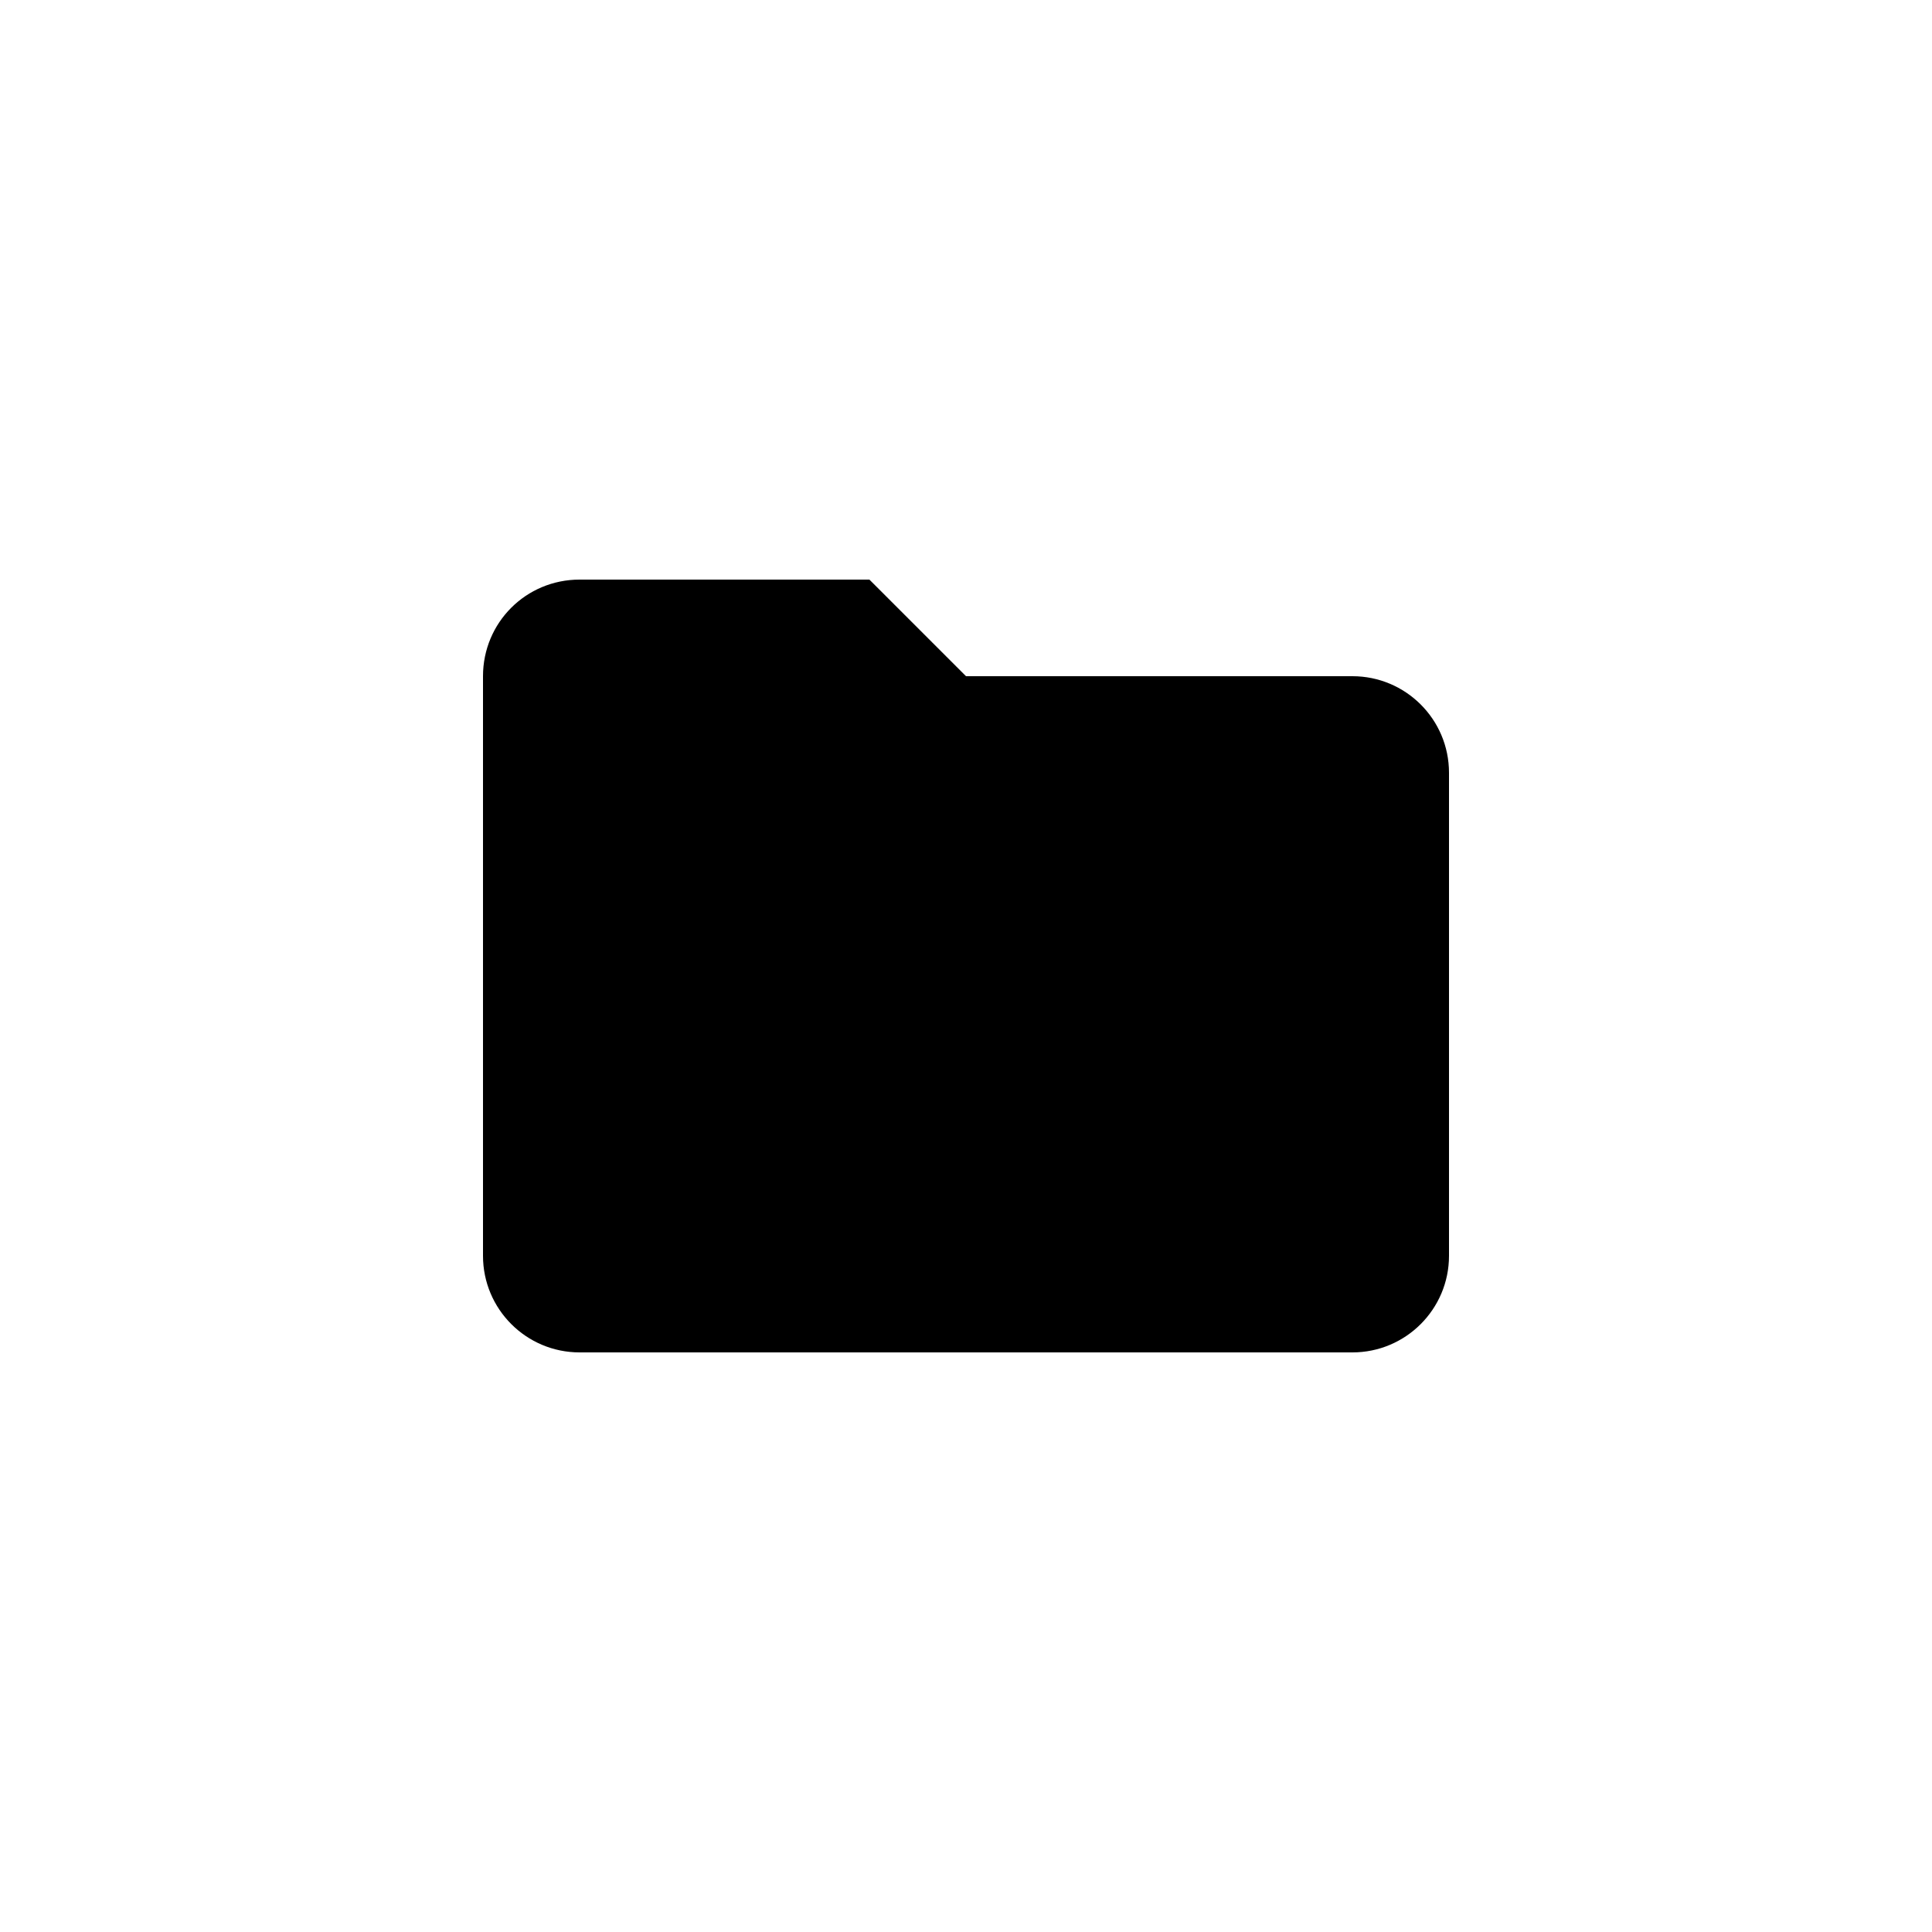
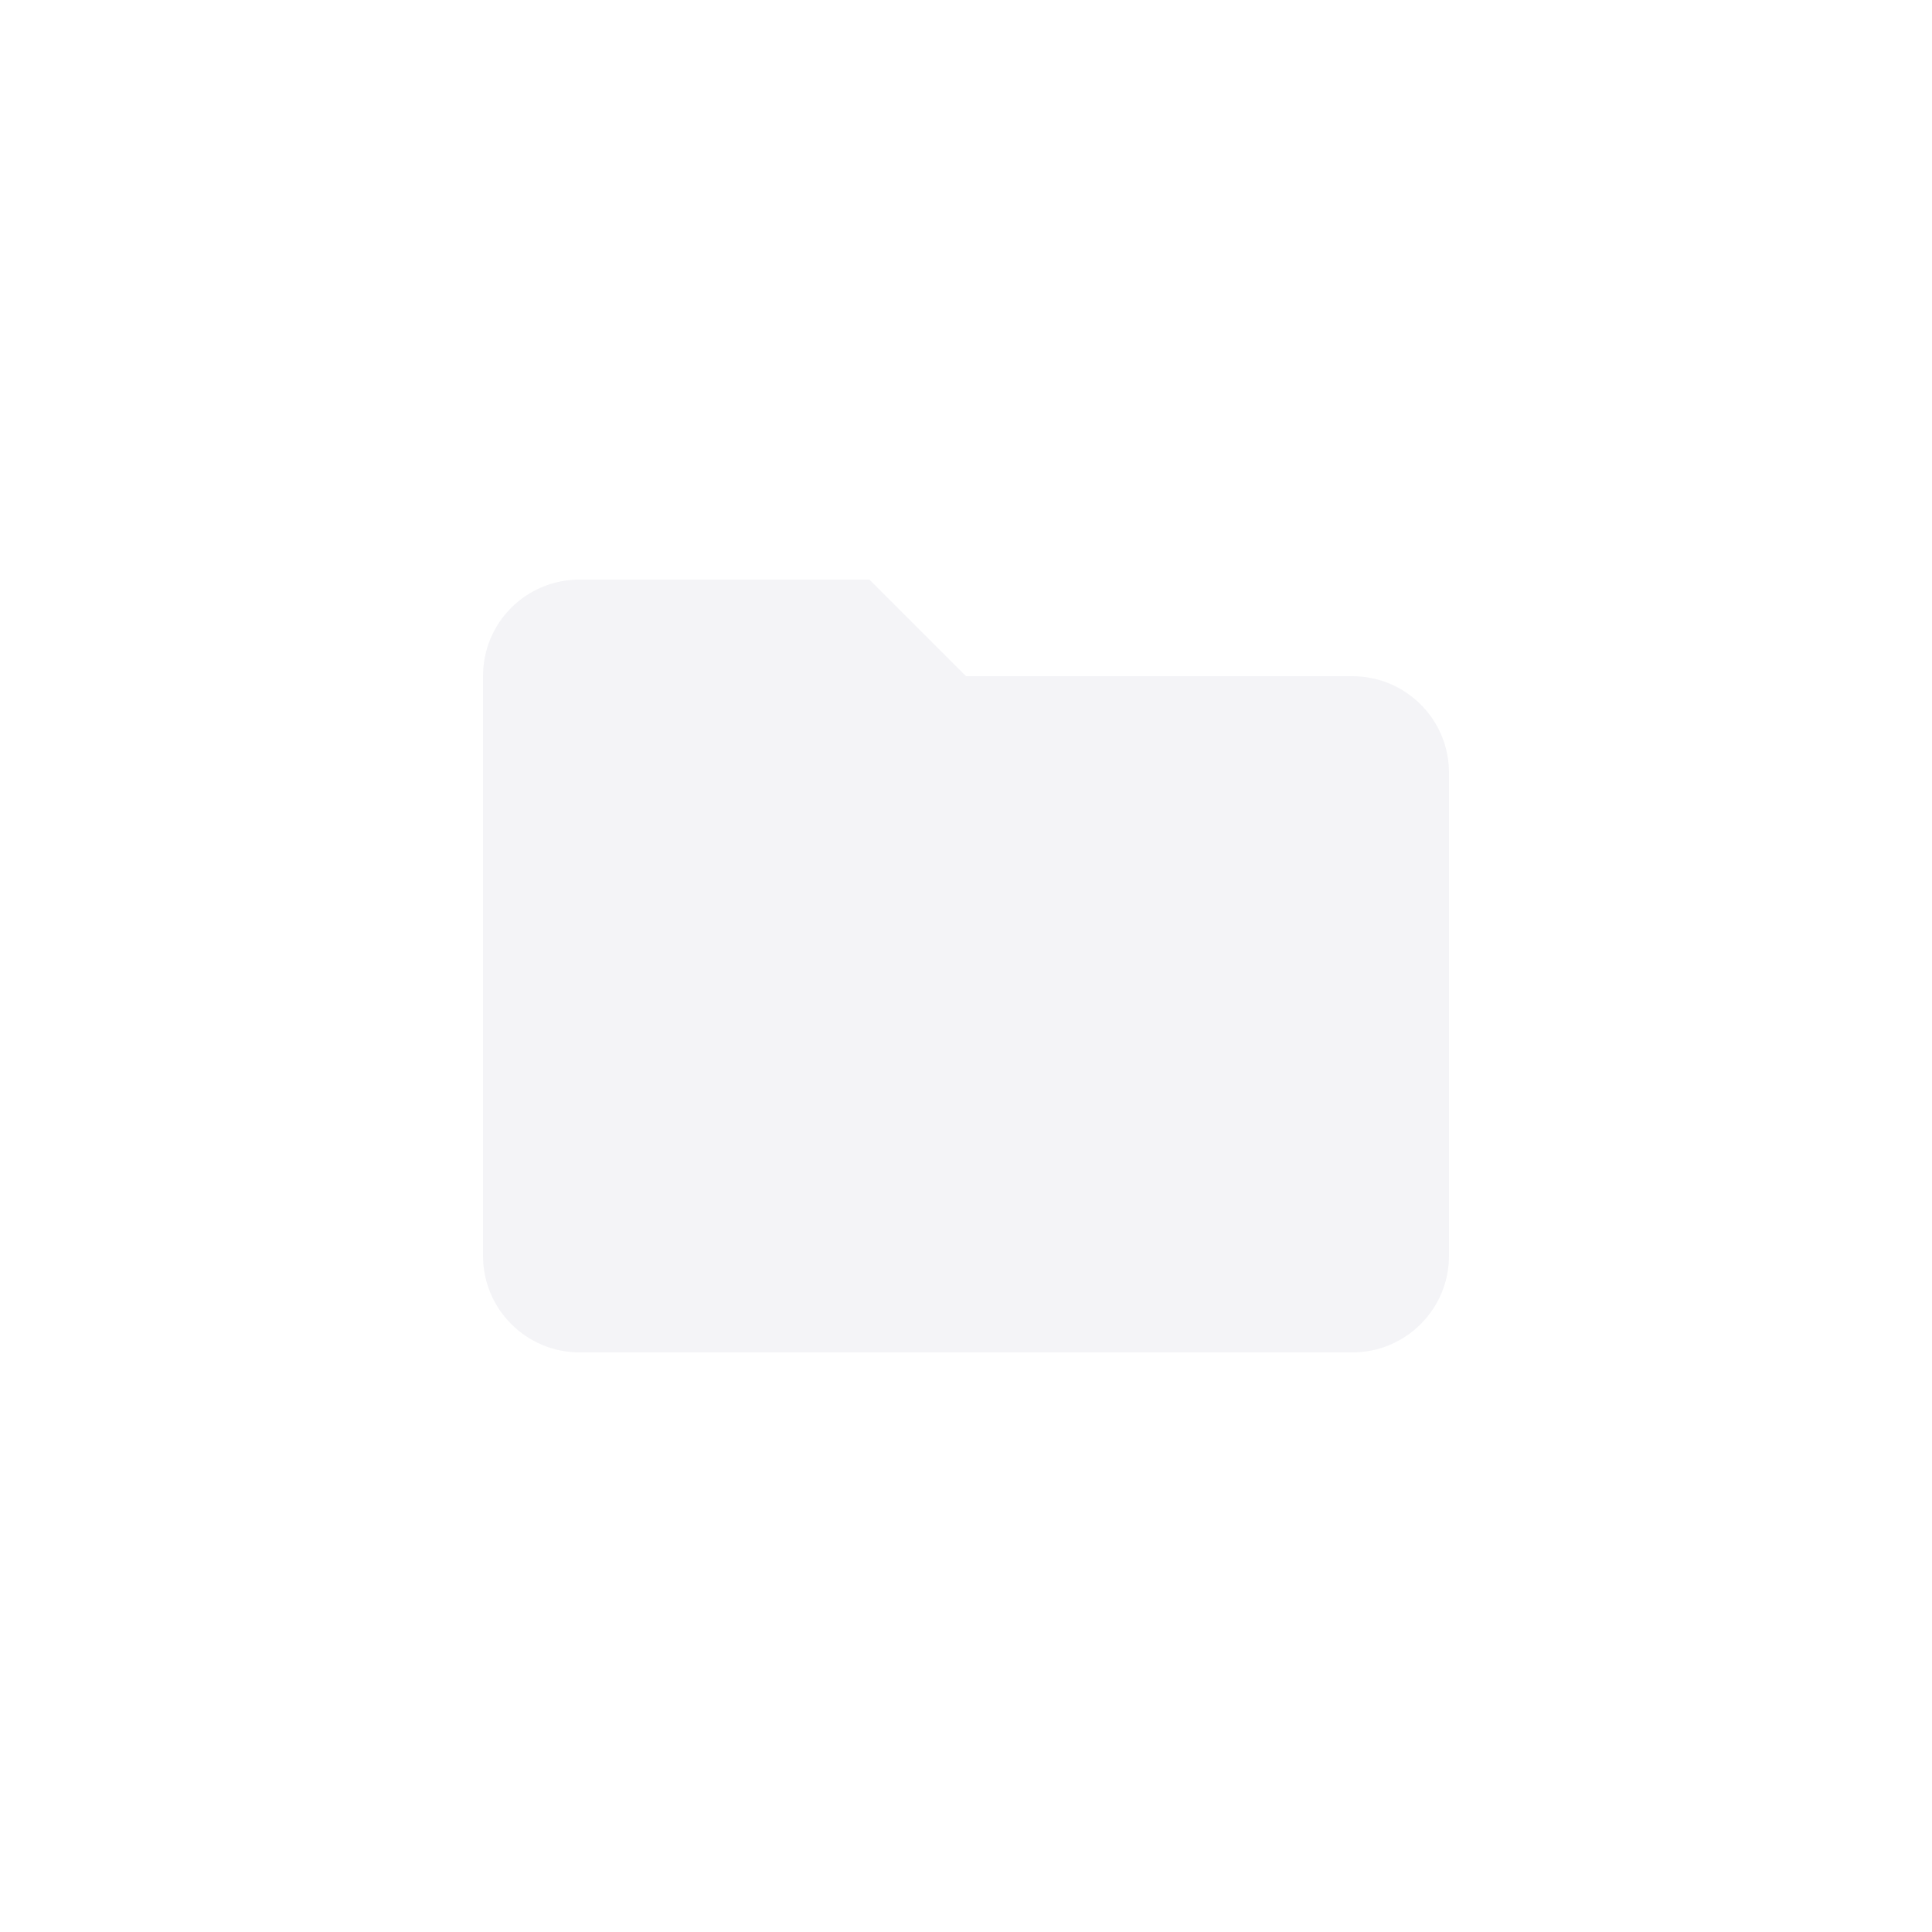
<svg xmlns="http://www.w3.org/2000/svg" id="svg4" width="72" height="72" version="1.1" viewBox="0 0 72 72">
-   <path id="path2" d="M 32.4,21.6 H 21.6 c -1.998,0 -3.6,1.602 -3.6,3.6 v 21.6 a 3.6,3.6 0 0 0 3.6,3.6 H 50.4 A 3.6,3.6 0 0 0 54,46.8 v -18 c 0,-1.998 -1.62,-3.6 -3.6,-3.6 H 36 Z" style="stroke-width:1.8;fill:#000;fill-opacity:1" />
+   <path id="path2" d="M 32.4,21.6 H 21.6 c -1.998,0 -3.6,1.602 -3.6,3.6 v 21.6 a 3.6,3.6 0 0 0 3.6,3.6 H 50.4 A 3.6,3.6 0 0 0 54,46.8 v -18 c 0,-1.998 -1.62,-3.6 -3.6,-3.6 H 36 Z" style="stroke-width:1.8;fill:#f4f4f7;fill-opacity:1" />
</svg>
